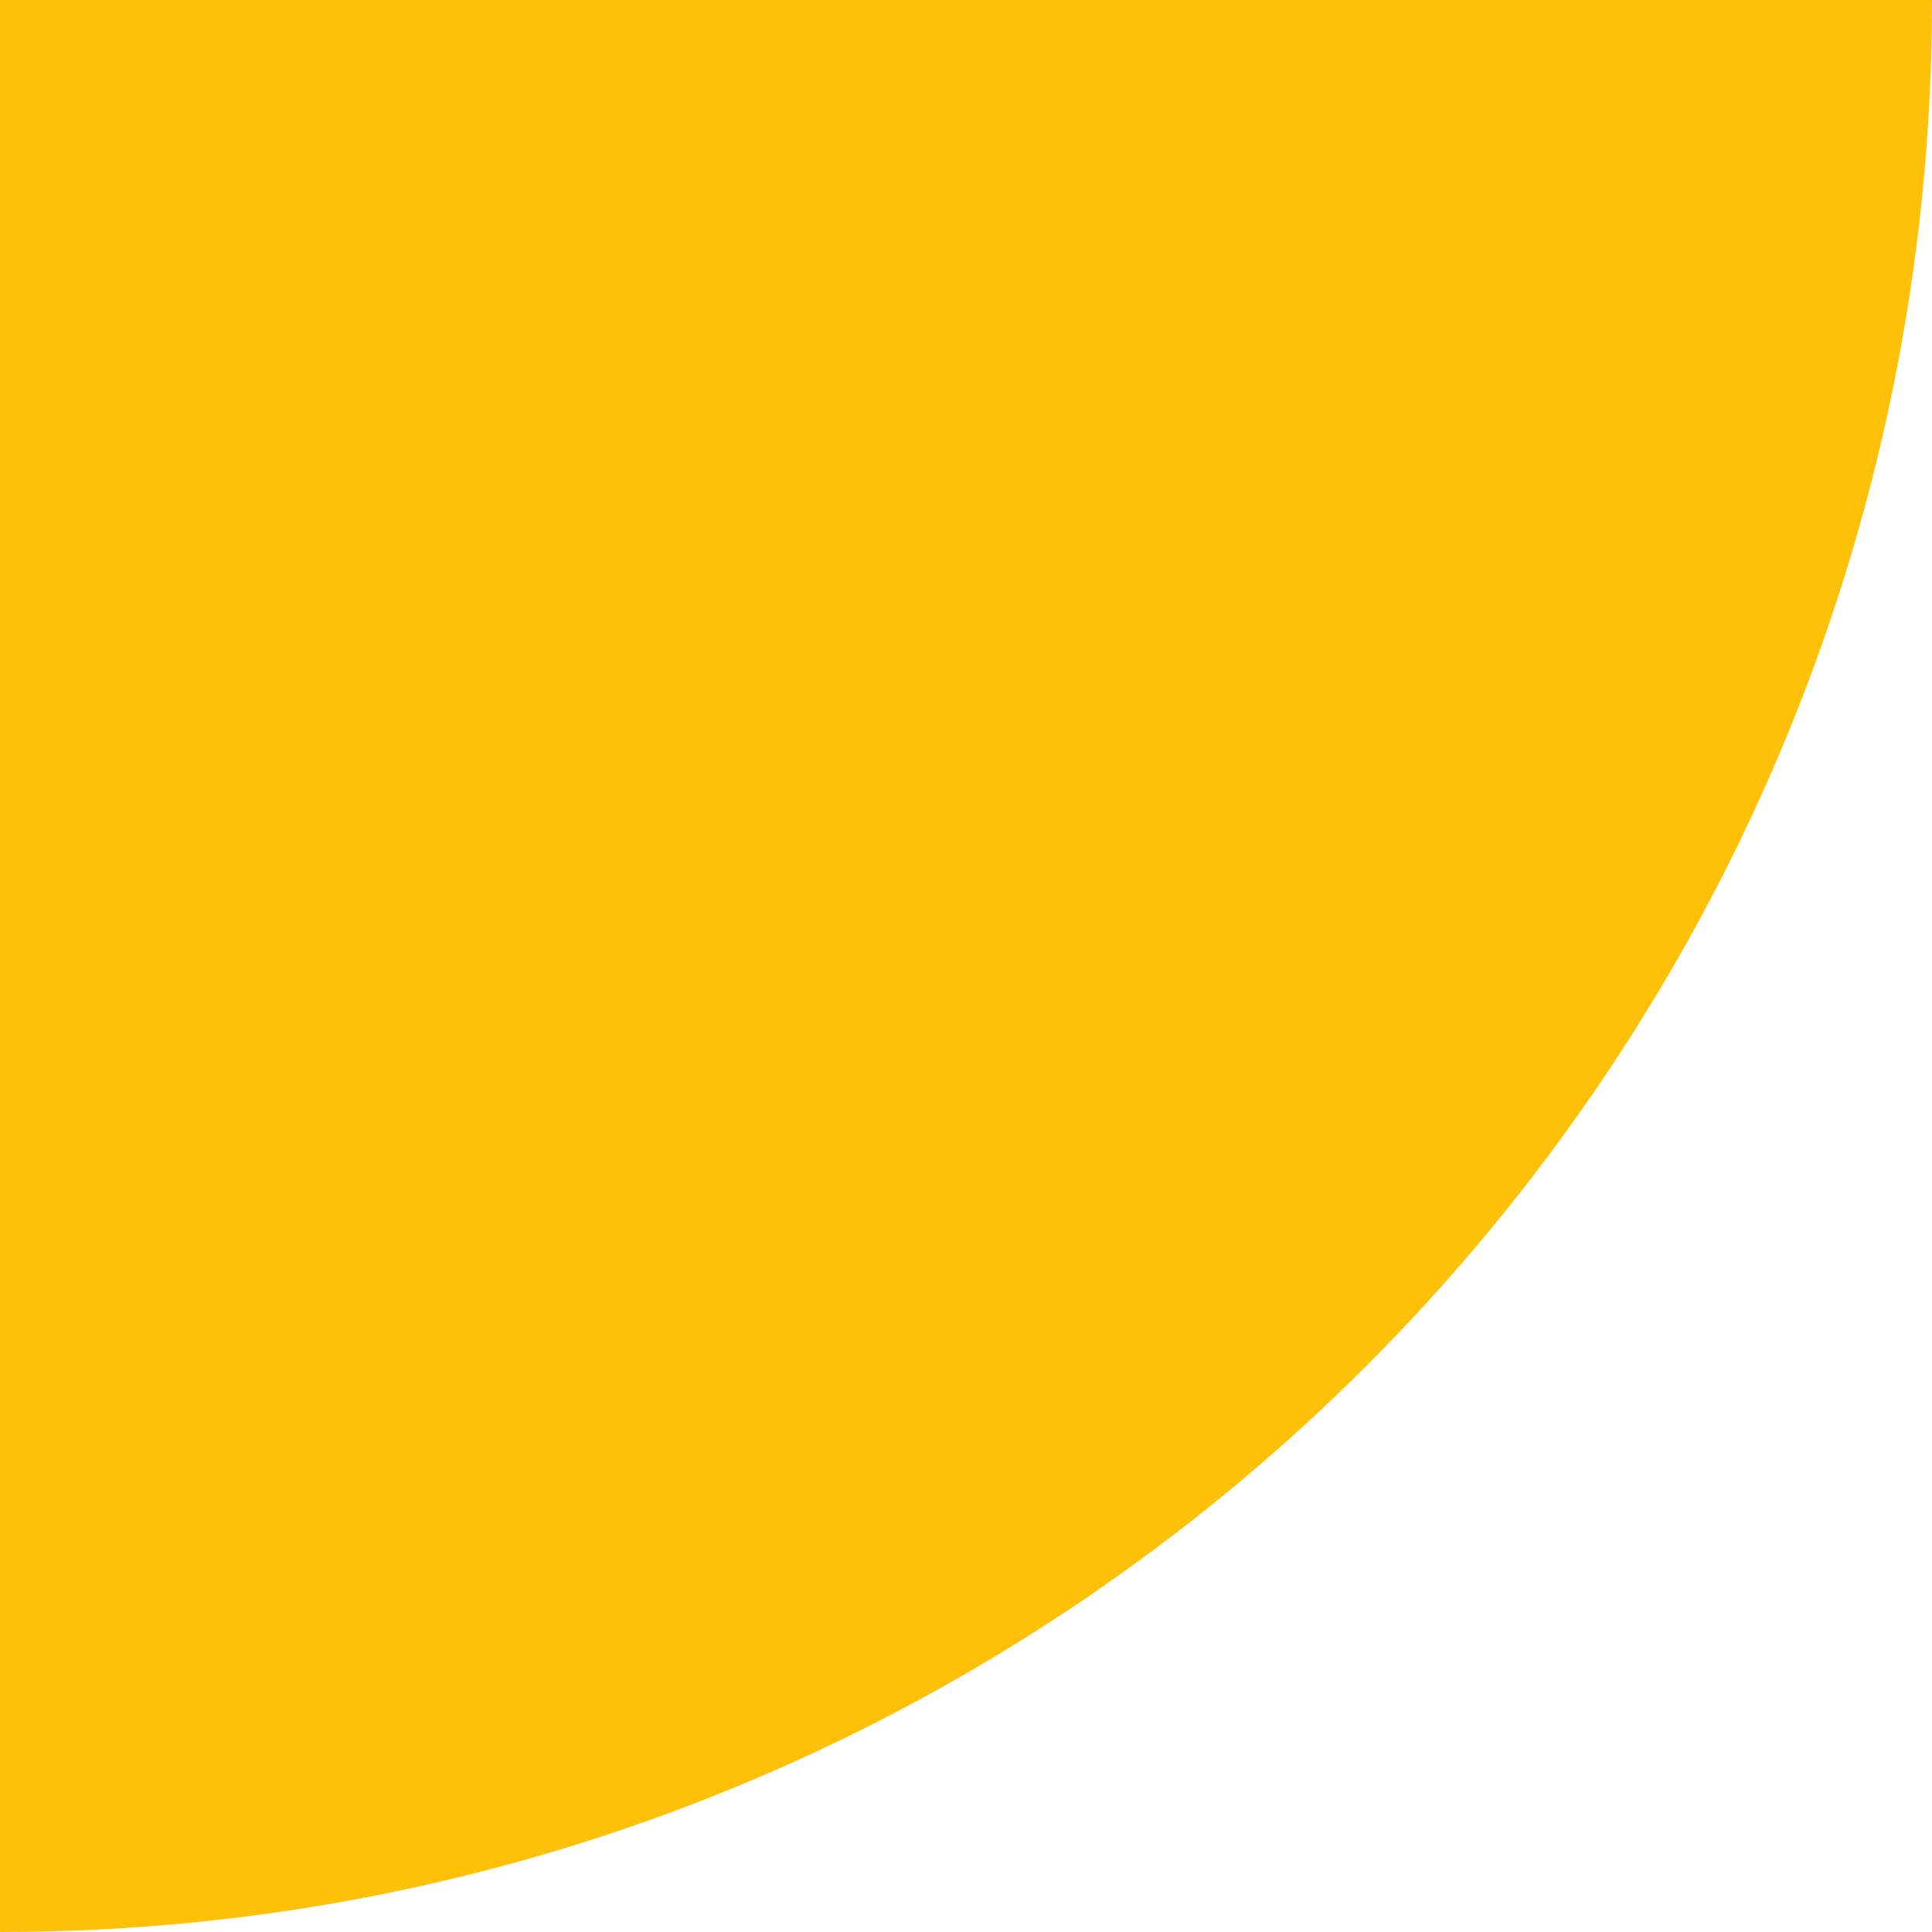
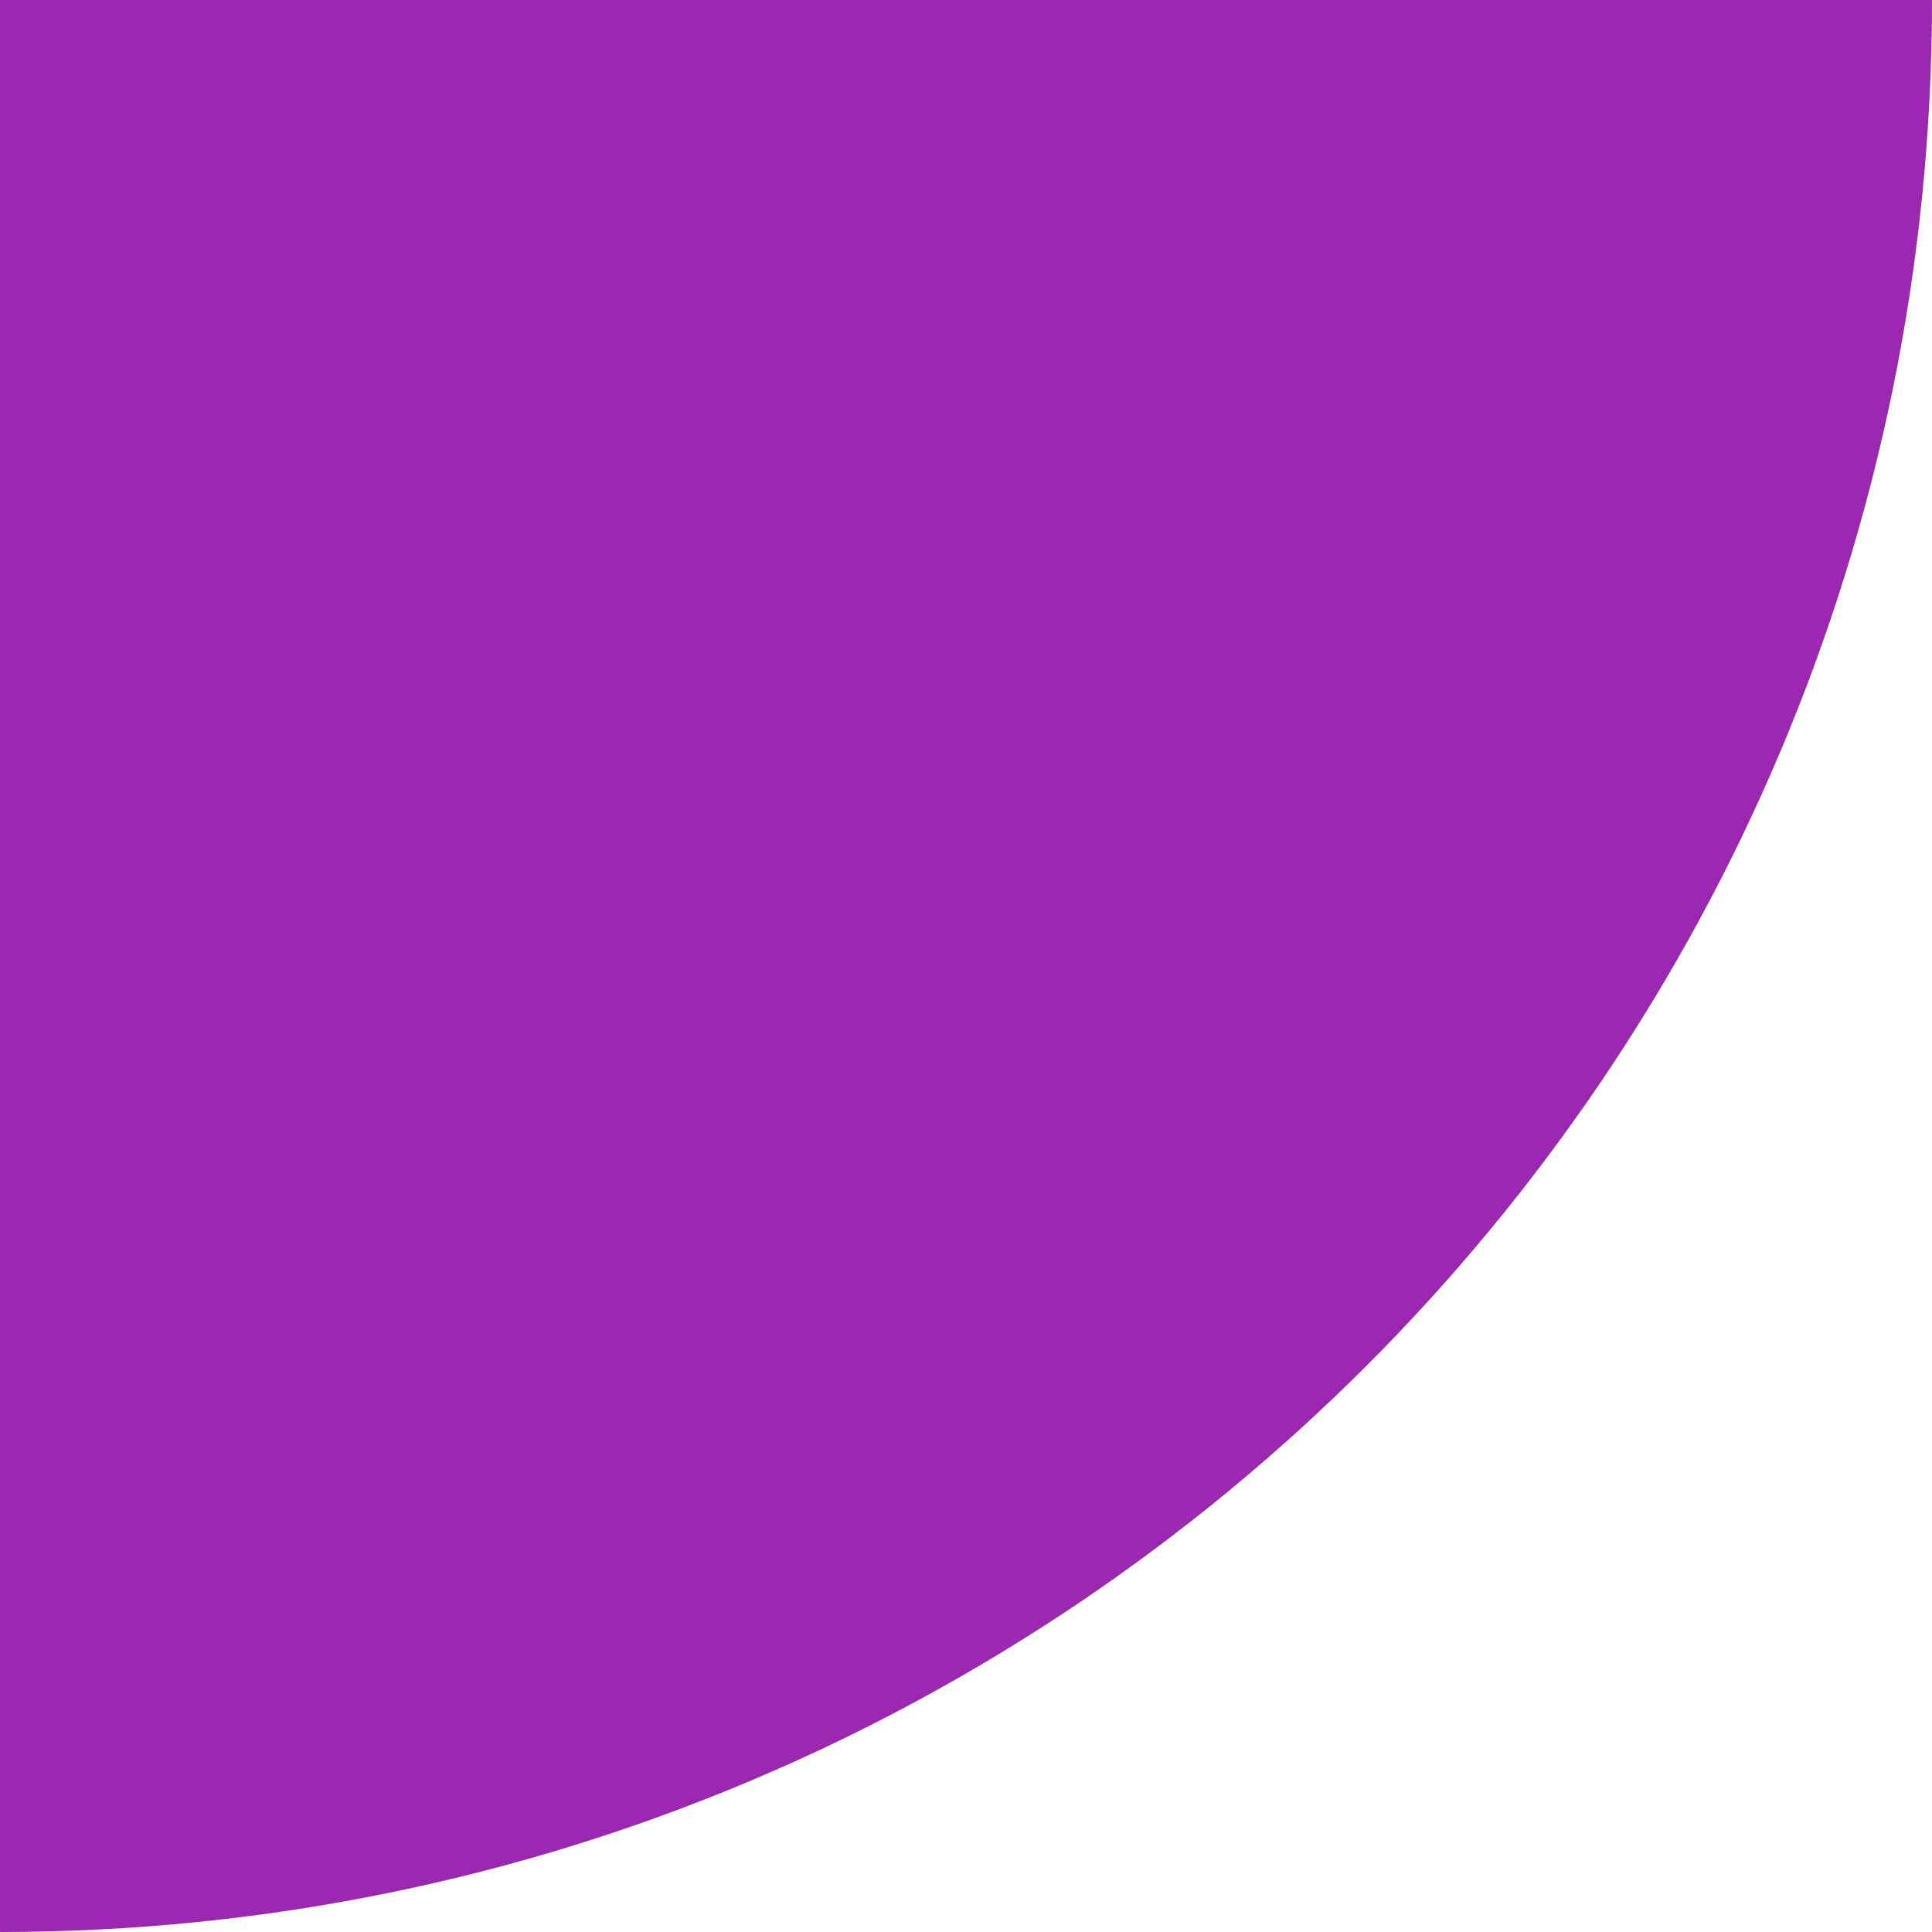
<svg xmlns="http://www.w3.org/2000/svg" width="48" height="48" viewBox="0 0 48 48" id="svg5252" version="1.1">
  <defs id="defs5254" />
  <g id="layer1" transform="translate(0,-1004.362)">
-     <circle style="opacity:1;fill:#ffc107;fill-opacity:1;stroke:none;stroke-opacity:1" id="path5800" cx="0" cy="1004.362" r="48" />
+     <circle style="opacity:1;fill:#9c27b0;fill-opacity:1;stroke:none;stroke-opacity:1" id="path5800" cx="0" cy="1004.362" r="48" />
  </g>
</svg>
